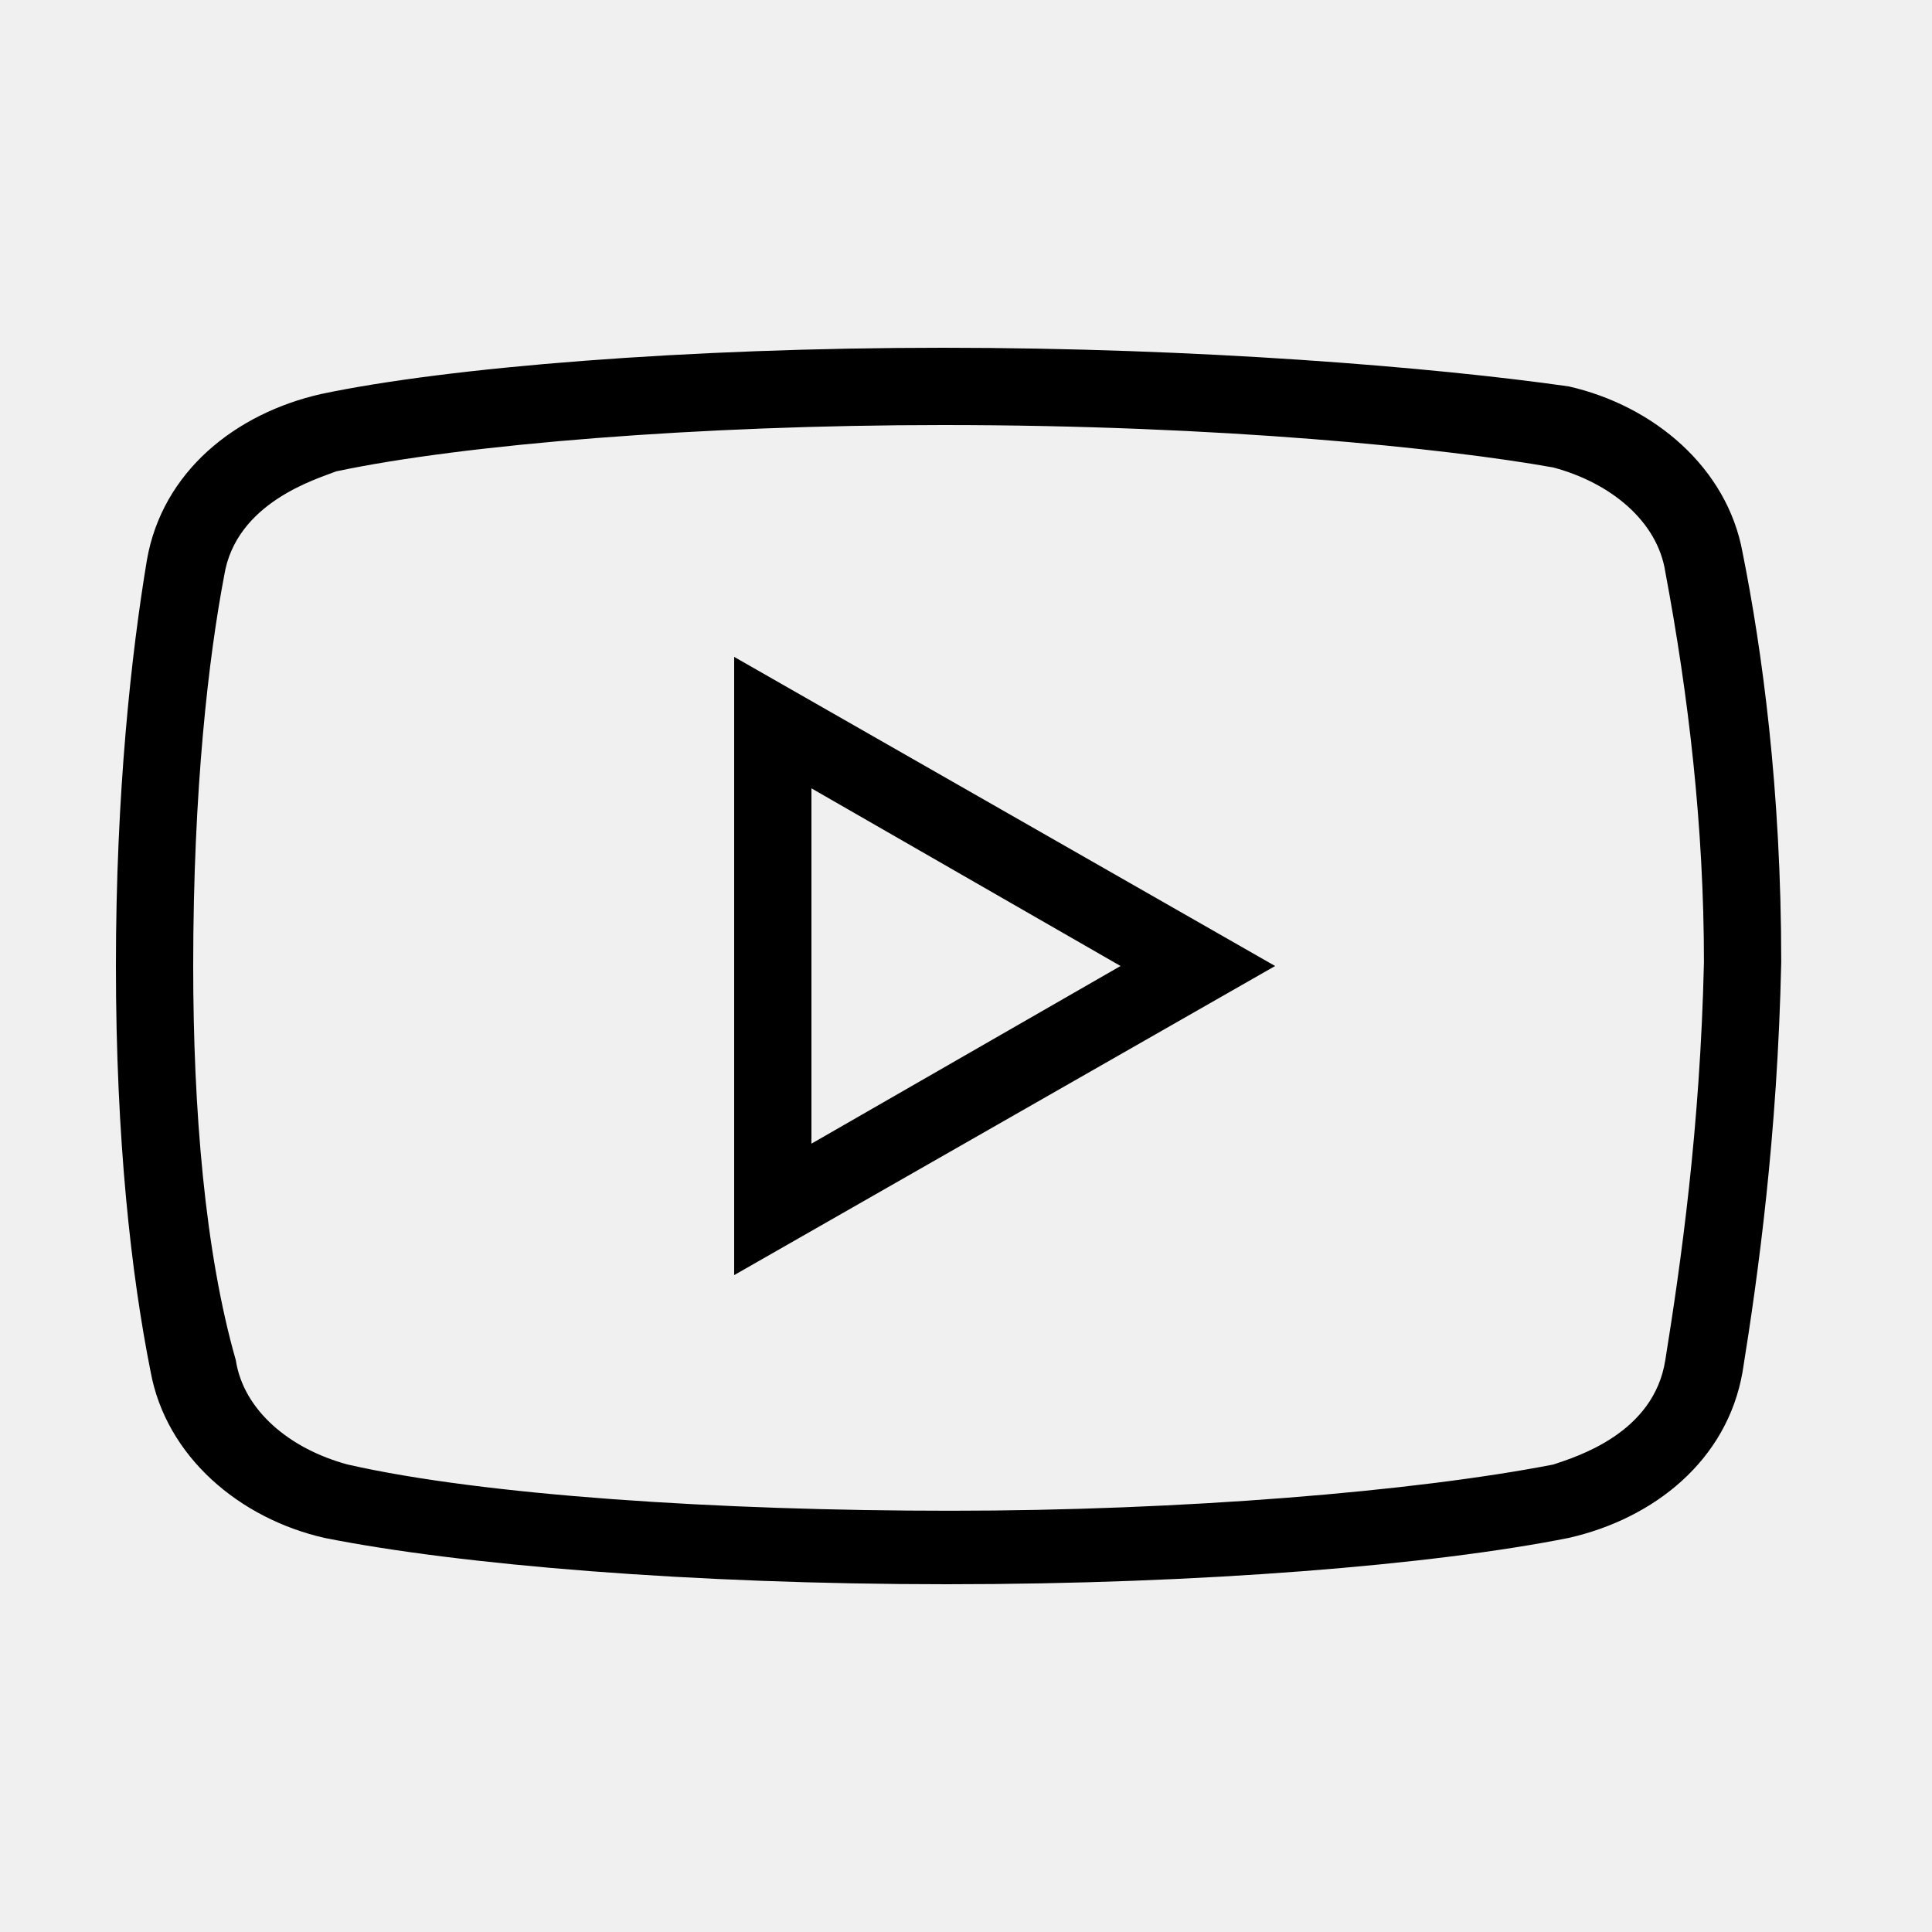
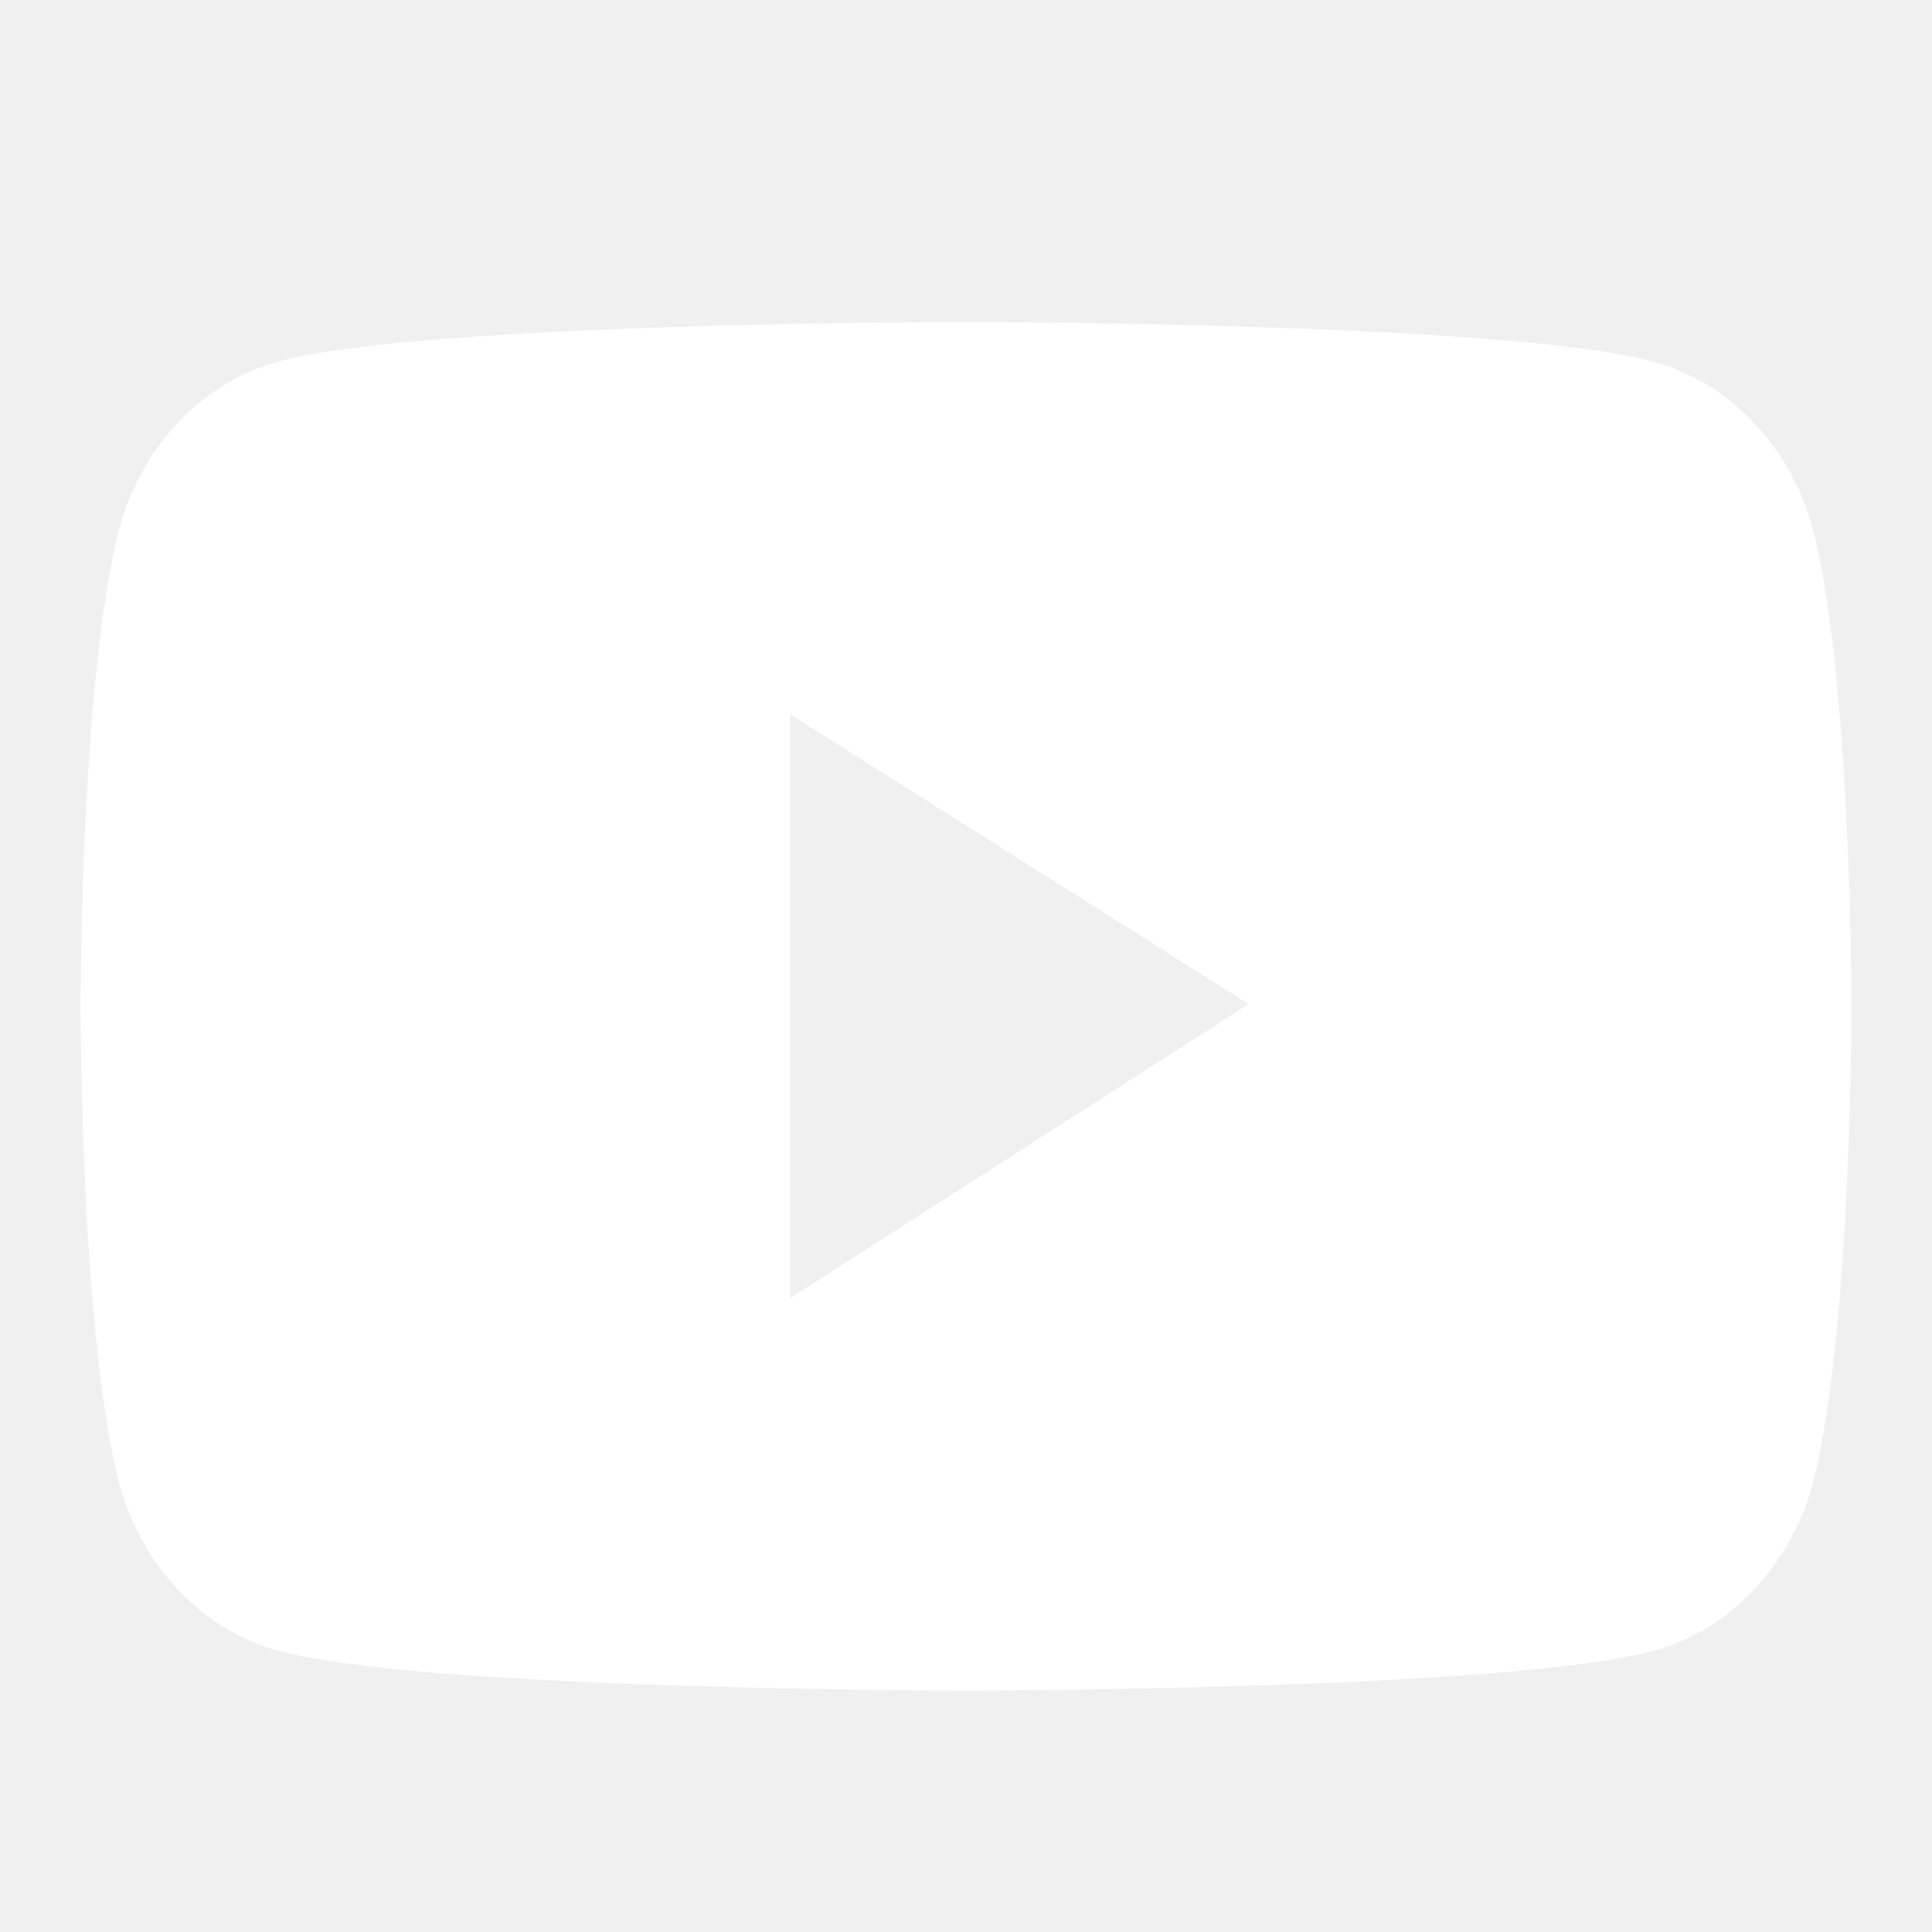
- <svg xmlns="http://www.w3.org/2000/svg" fill="#000000" viewBox="0 0 50 50" width="50px" height="50px">
-   <path d="M 24.402 9 C 17.801 9 11.602 9.5 8.301 10.199 C 6.102 10.699 4.199 12.199 3.801 14.5 C 3.402 16.898 3 20.5 3 25 C 3 29.5 3.398 33 3.898 35.5 C 4.301 37.699 6.199 39.301 8.398 39.801 C 11.902 40.5 17.898 41 24.5 41 C 31.102 41 37.098 40.5 40.598 39.801 C 42.801 39.301 44.699 37.801 45.098 35.5 C 45.5 33 46 29.402 46.098 24.902 C 46.098 20.402 45.598 16.801 45.098 14.301 C 44.699 12.102 42.801 10.5 40.598 10 C 37.098 9.5 31 9 24.402 9 Z M 24.402 11 C 31.602 11 37.398 11.598 40.199 12.098 C 41.699 12.5 42.898 13.5 43.098 14.801 C 43.699 18 44.098 21.402 44.098 24.902 C 44 29.199 43.5 32.699 43.098 35.199 C 42.801 37.098 40.801 37.699 40.199 37.902 C 36.598 38.602 30.598 39.098 24.598 39.098 C 18.598 39.098 12.5 38.699 9 37.902 C 7.5 37.5 6.301 36.5 6.102 35.199 C 5.301 32.398 5 28.699 5 25 C 5 20.398 5.402 17 5.801 14.902 C 6.102 13 8.199 12.398 8.699 12.199 C 12 11.5 18.102 11 24.402 11 Z M 19 17 L 19 33 L 33 25 Z M 21 20.402 L 29 25 L 21 29.598 Z" />
+ <svg xmlns="http://www.w3.org/2000/svg" width="24" height="24" viewBox="0 0 24 24" fill="none">
+   <path d="M22.541 6.656C22.416 6.141 22.17 5.672 21.829 5.296C21.488 4.919 21.062 4.648 20.596 4.509C18.88 4 12 4 12 4C12 4 5.12 4 3.404 4.506C2.937 4.644 2.512 4.916 2.171 5.292C1.829 5.669 1.584 6.138 1.459 6.653C1 8.548 1 12.5 1 12.5C1 12.5 1 16.452 1.459 18.344C1.712 19.389 2.458 20.212 3.404 20.491C5.12 21 12 21 12 21C12 21 18.88 21 20.596 20.491C21.544 20.212 22.288 19.389 22.541 18.344C23 16.452 23 12.5 23 12.5C23 12.5 23 8.548 22.541 6.656ZM9.815 16.127V8.873L15.511 12.473L9.815 16.127Z" fill="white" />
</svg>
